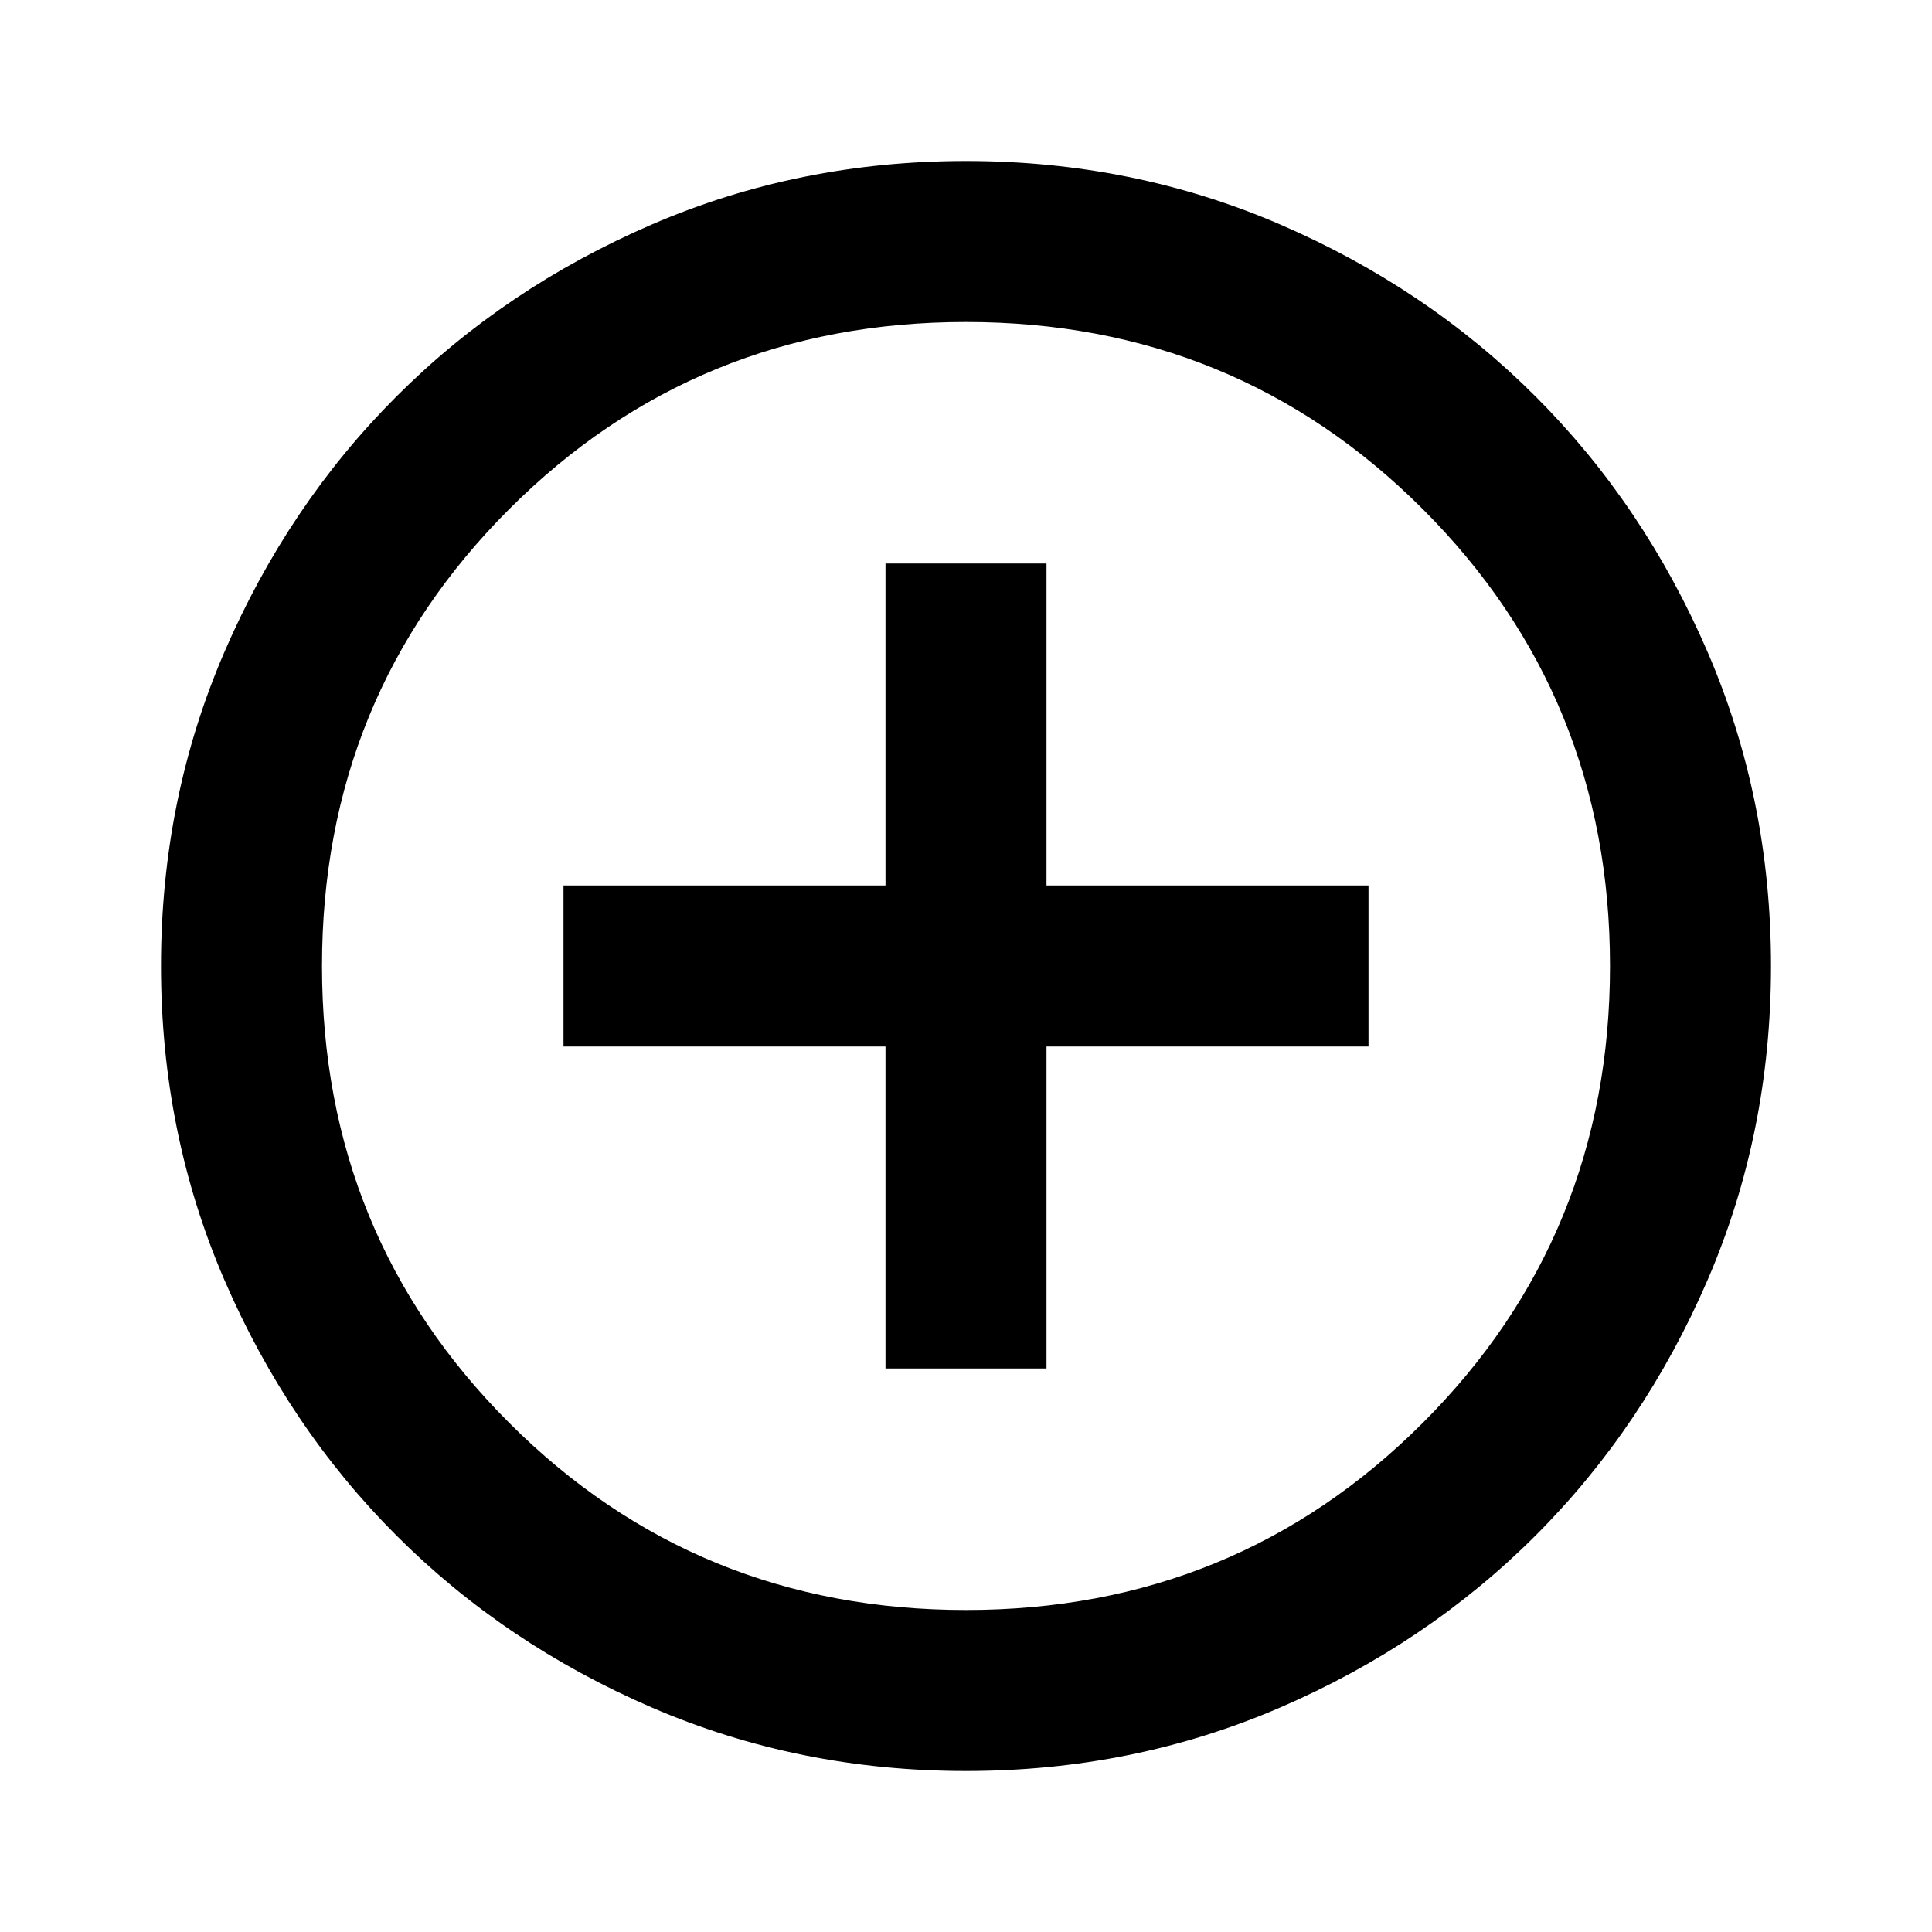
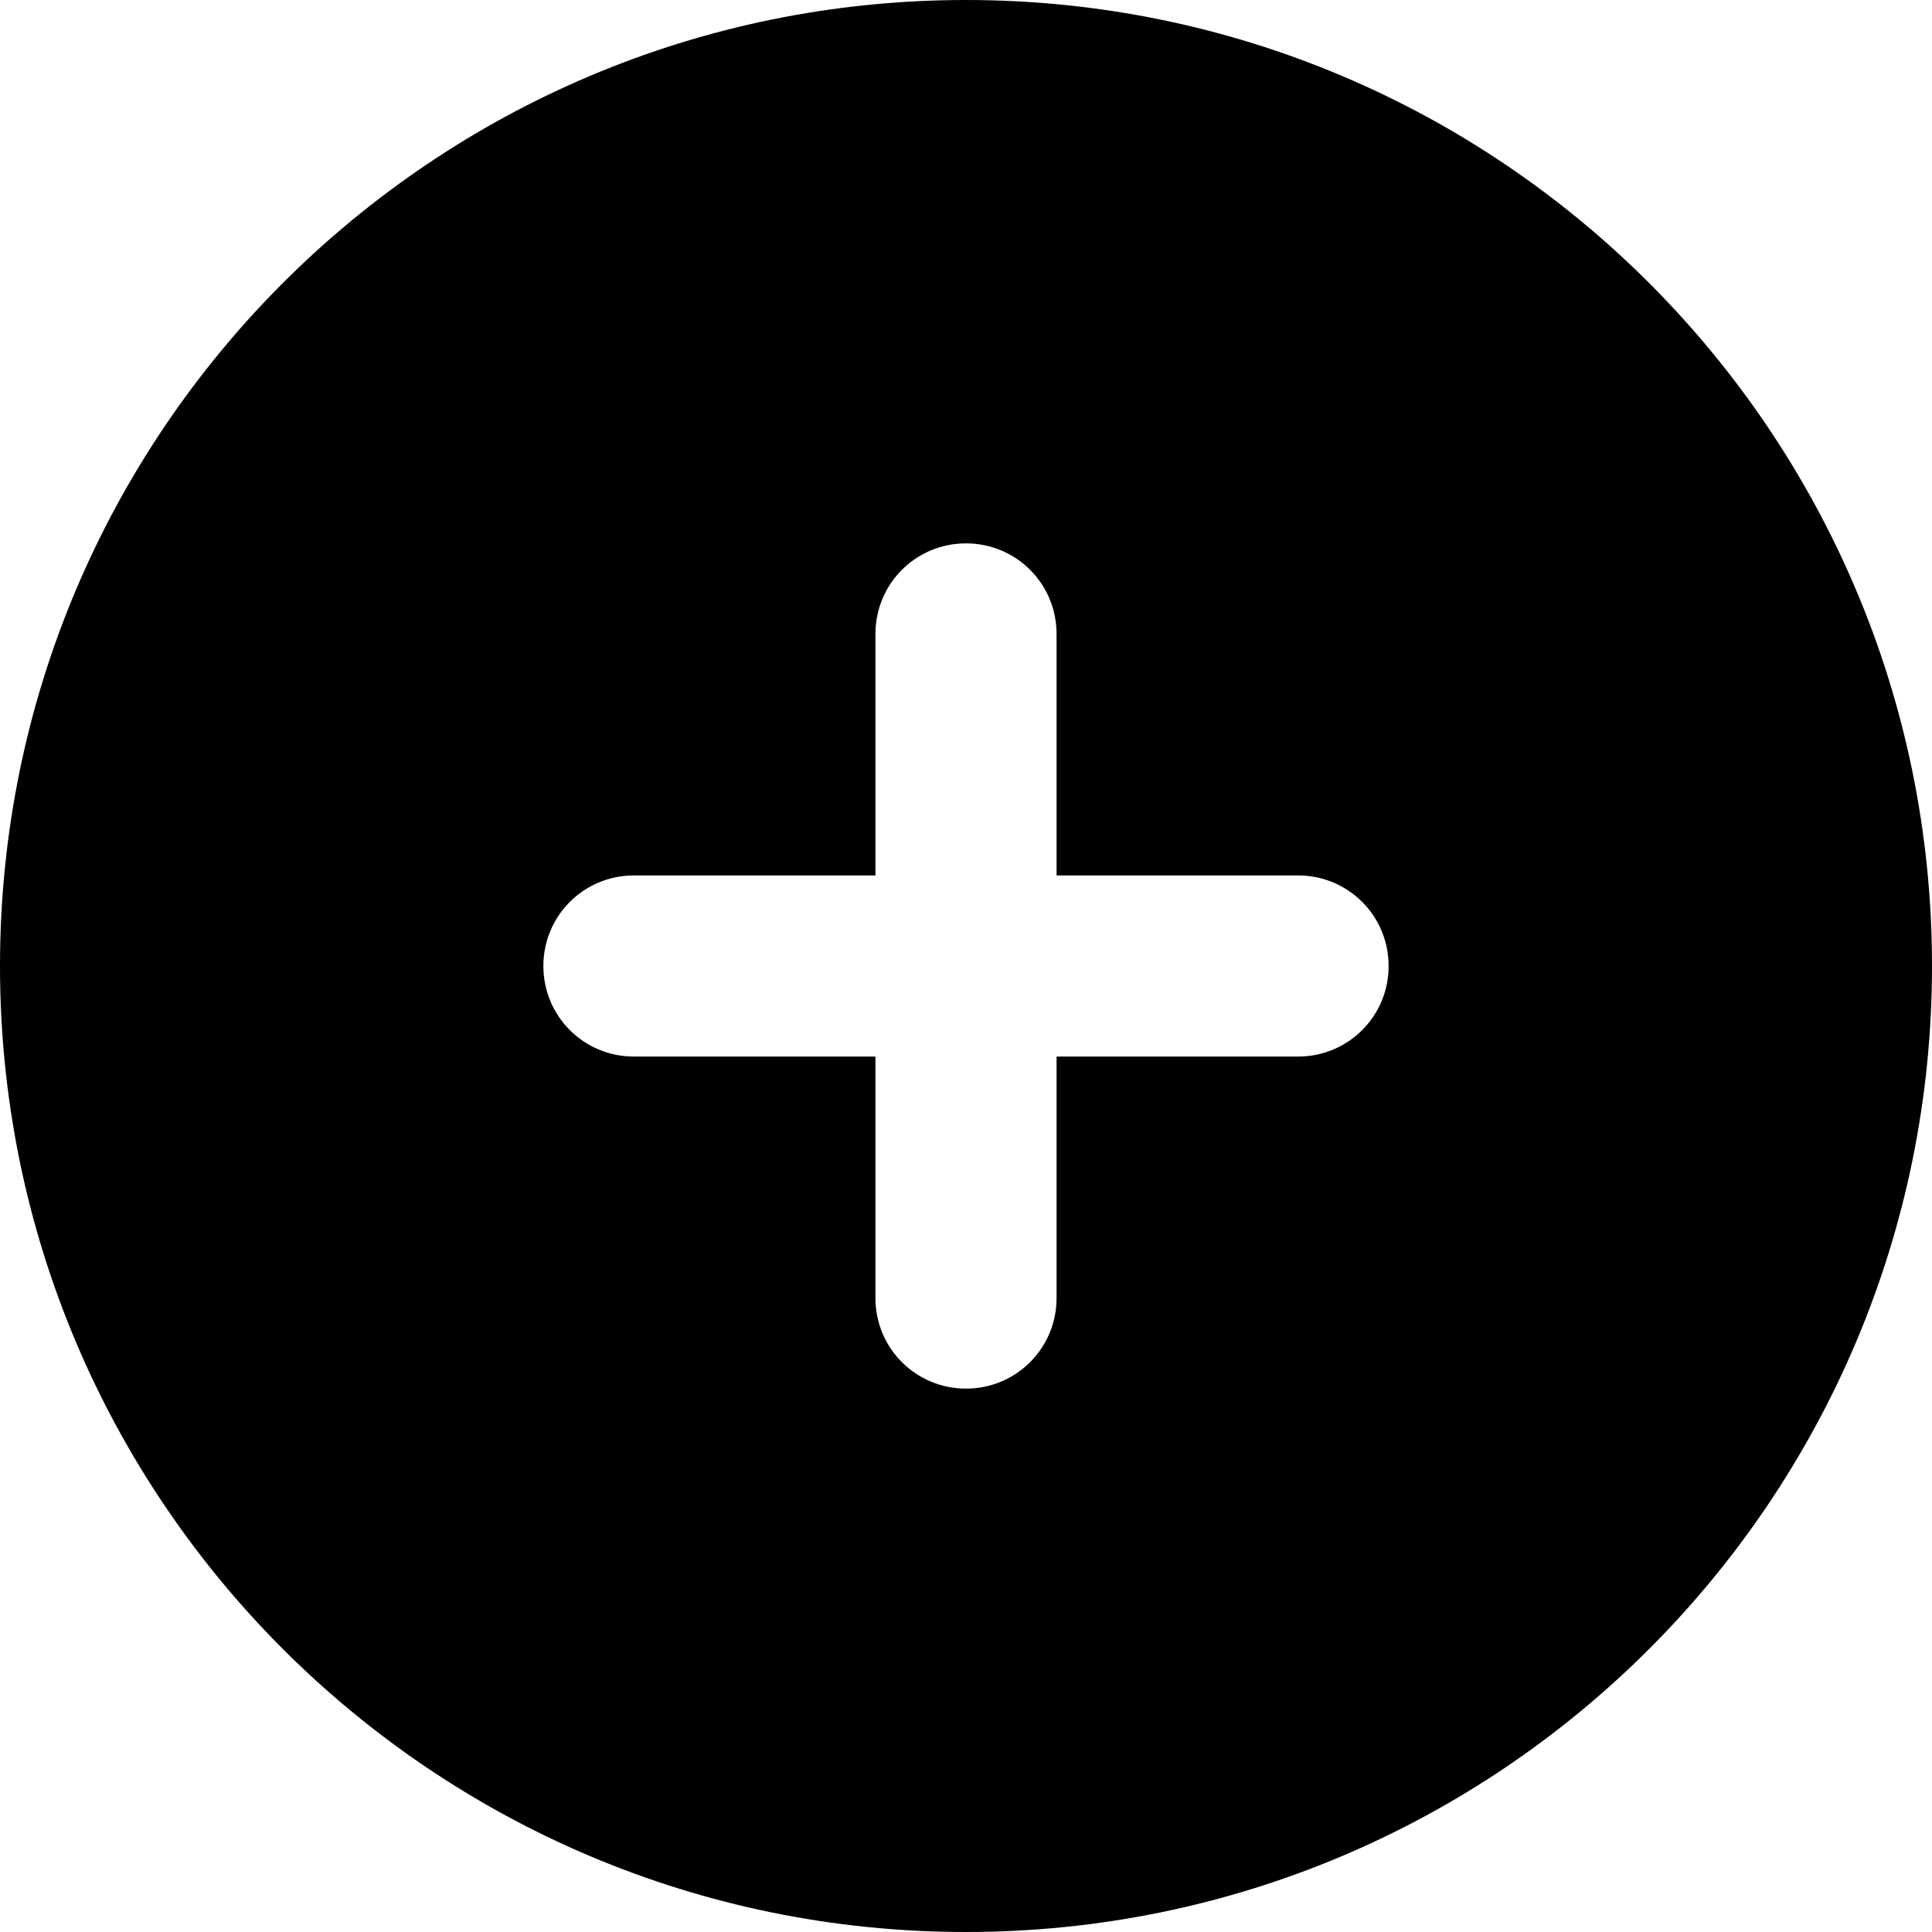
- <svg xmlns="http://www.w3.org/2000/svg" height="24" viewBox="0 -960 960 960" width="24">
-   <path d="M440-280h80v-160h160v-80H520v-160h-80v160H280v80h160v160Zm40 200q-83 0-156-31.5T197-197q-54-54-85.5-127T80-480q0-83 31.5-156T197-763q54-54 127-85.5T480-880q83 0 156 31.5T763-763q54 54 85.5 127T880-480q0 83-31.5 156T763-197q-54 54-127 85.5T480-80Zm0-80q134 0 227-93t93-227q0-134-93-227t-227-93q-134 0-227 93t-93 227q0 134 93 227t227 93Zm0-320Z" />
+ <svg xmlns="http://www.w3.org/2000/svg" viewBox="0 0 512 512">
+   <path d="M256 512A256 256 0 1 0 256 0a256 256 0 1 0 0 512zM232 344V280H168c-13.3 0-24-10.7-24-24s10.7-24 24-24h64V168c0-13.3 10.7-24 24-24s24 10.7 24 24v64h64c13.3 0 24 10.7 24 24s-10.7 24-24 24H280v64c0 13.3-10.7 24-24 24s-24-10.7-24-24z" />
</svg>
